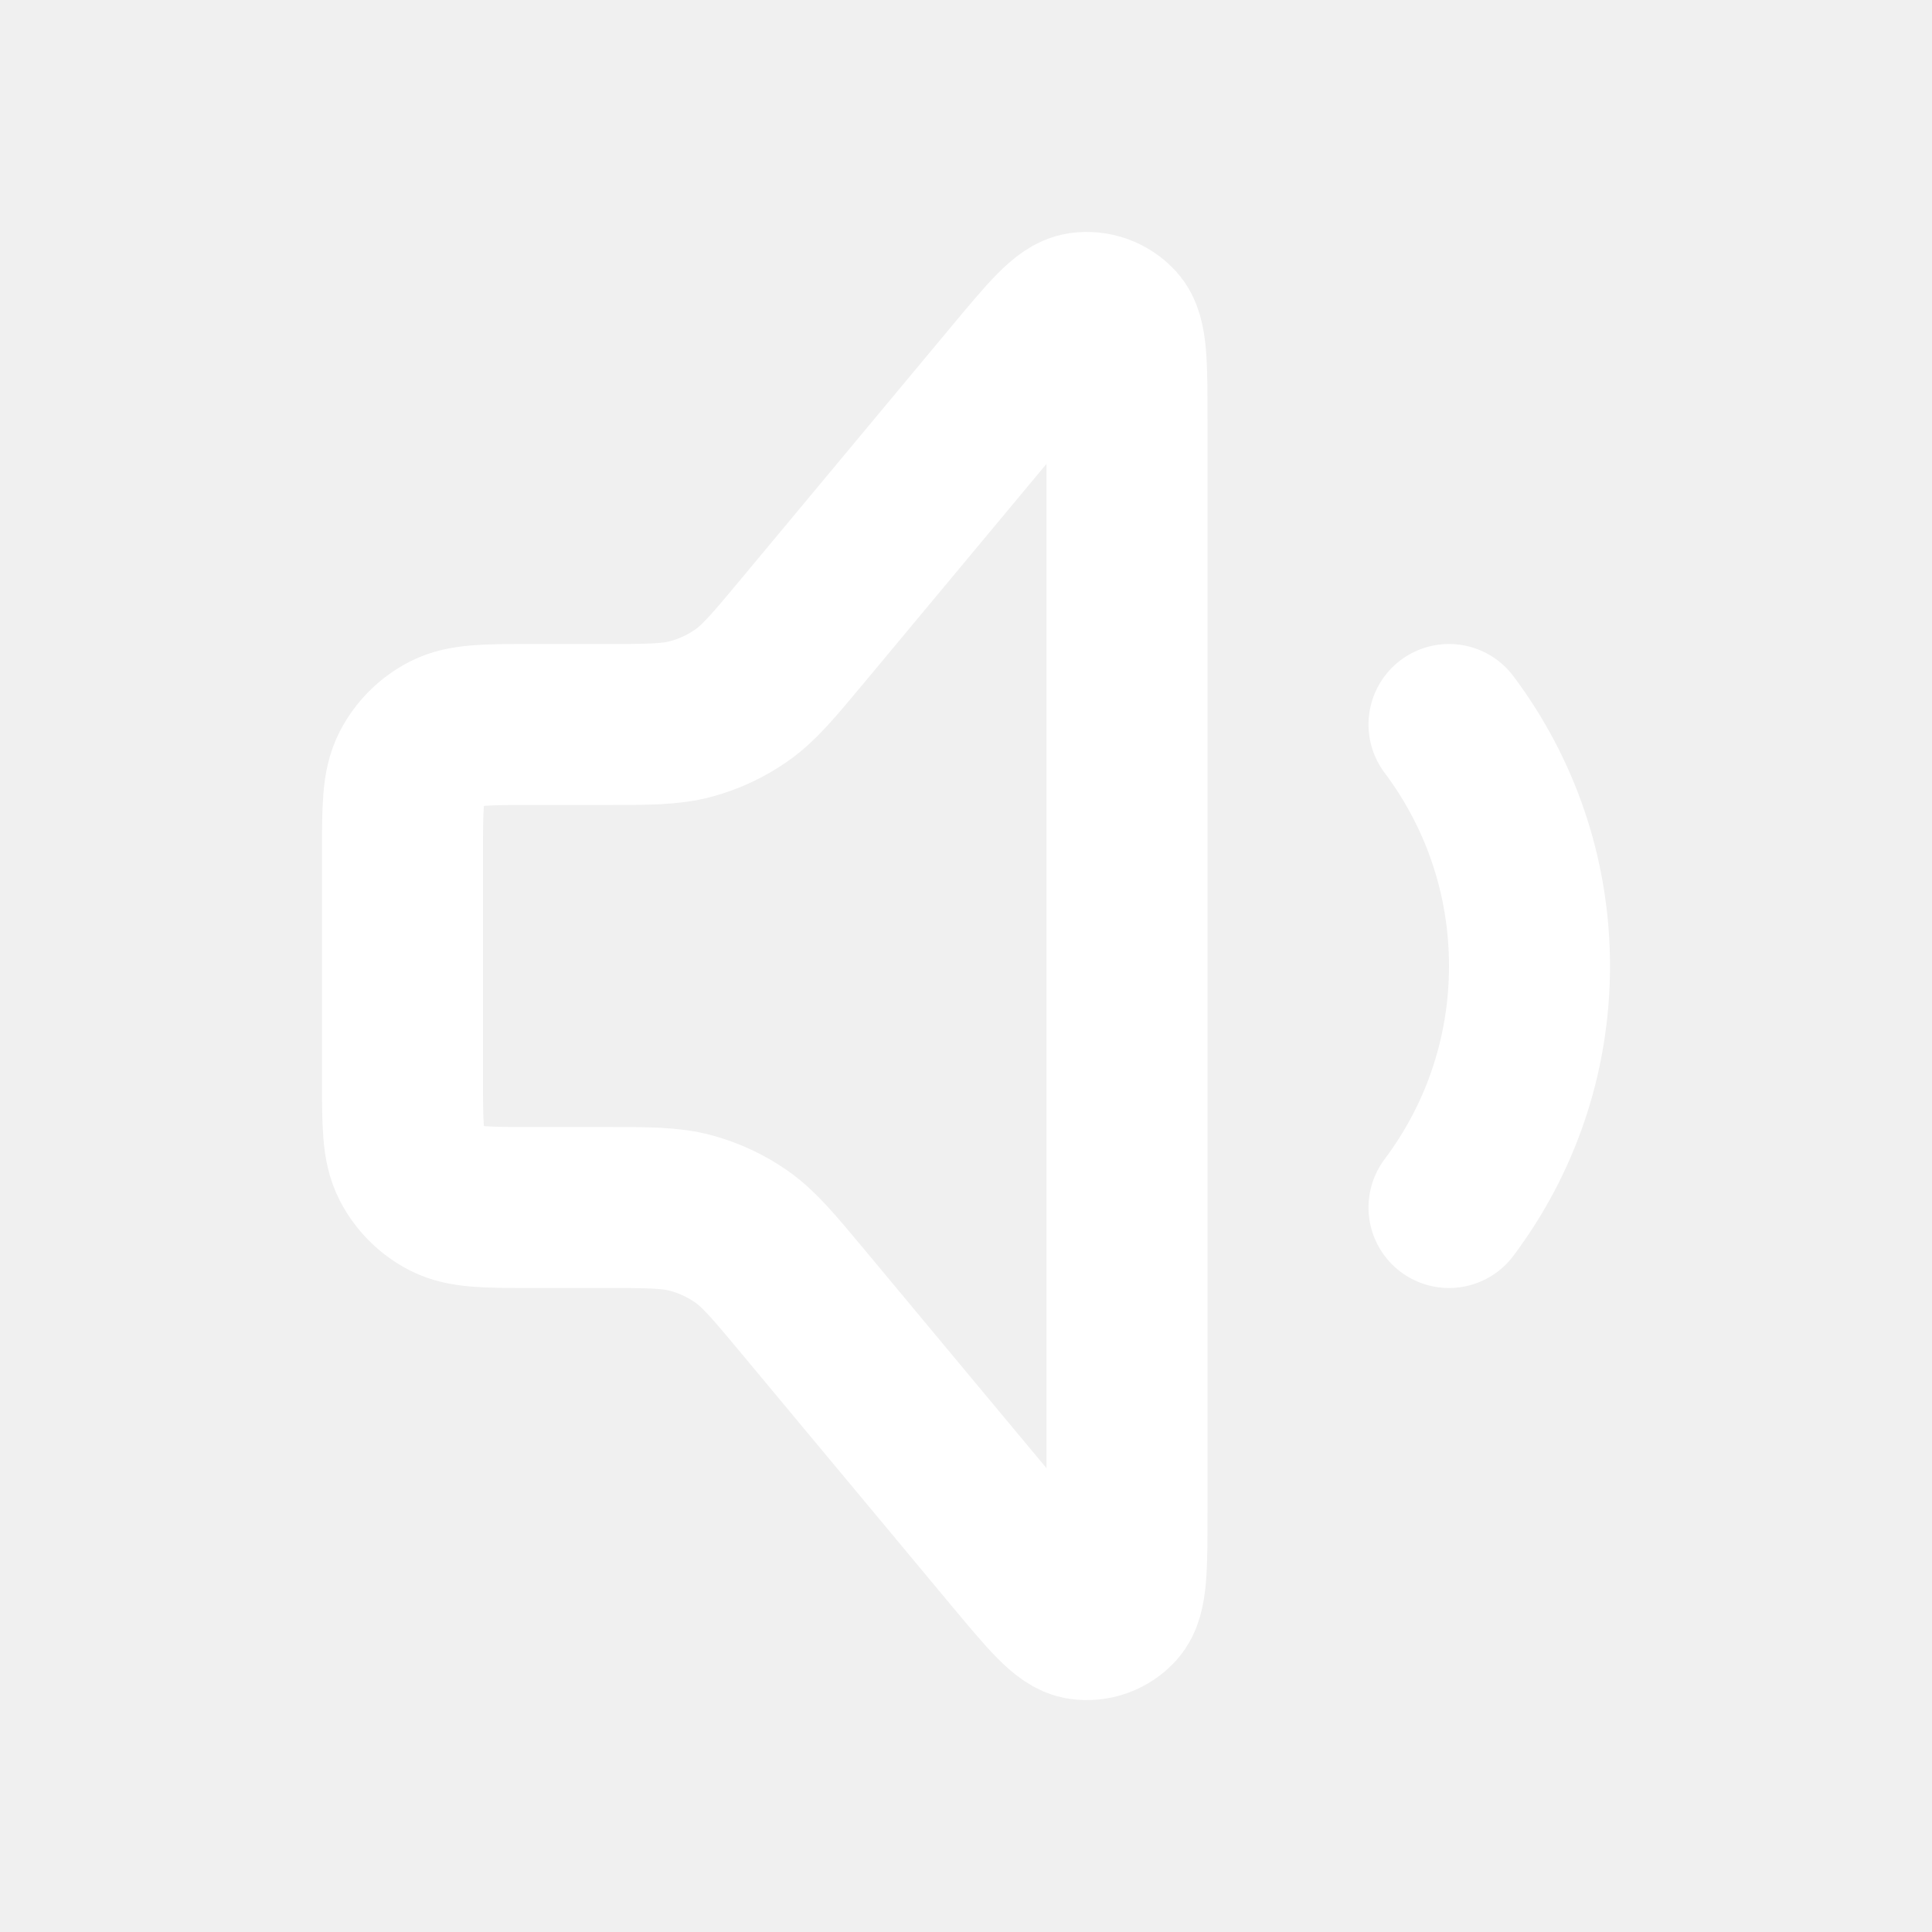
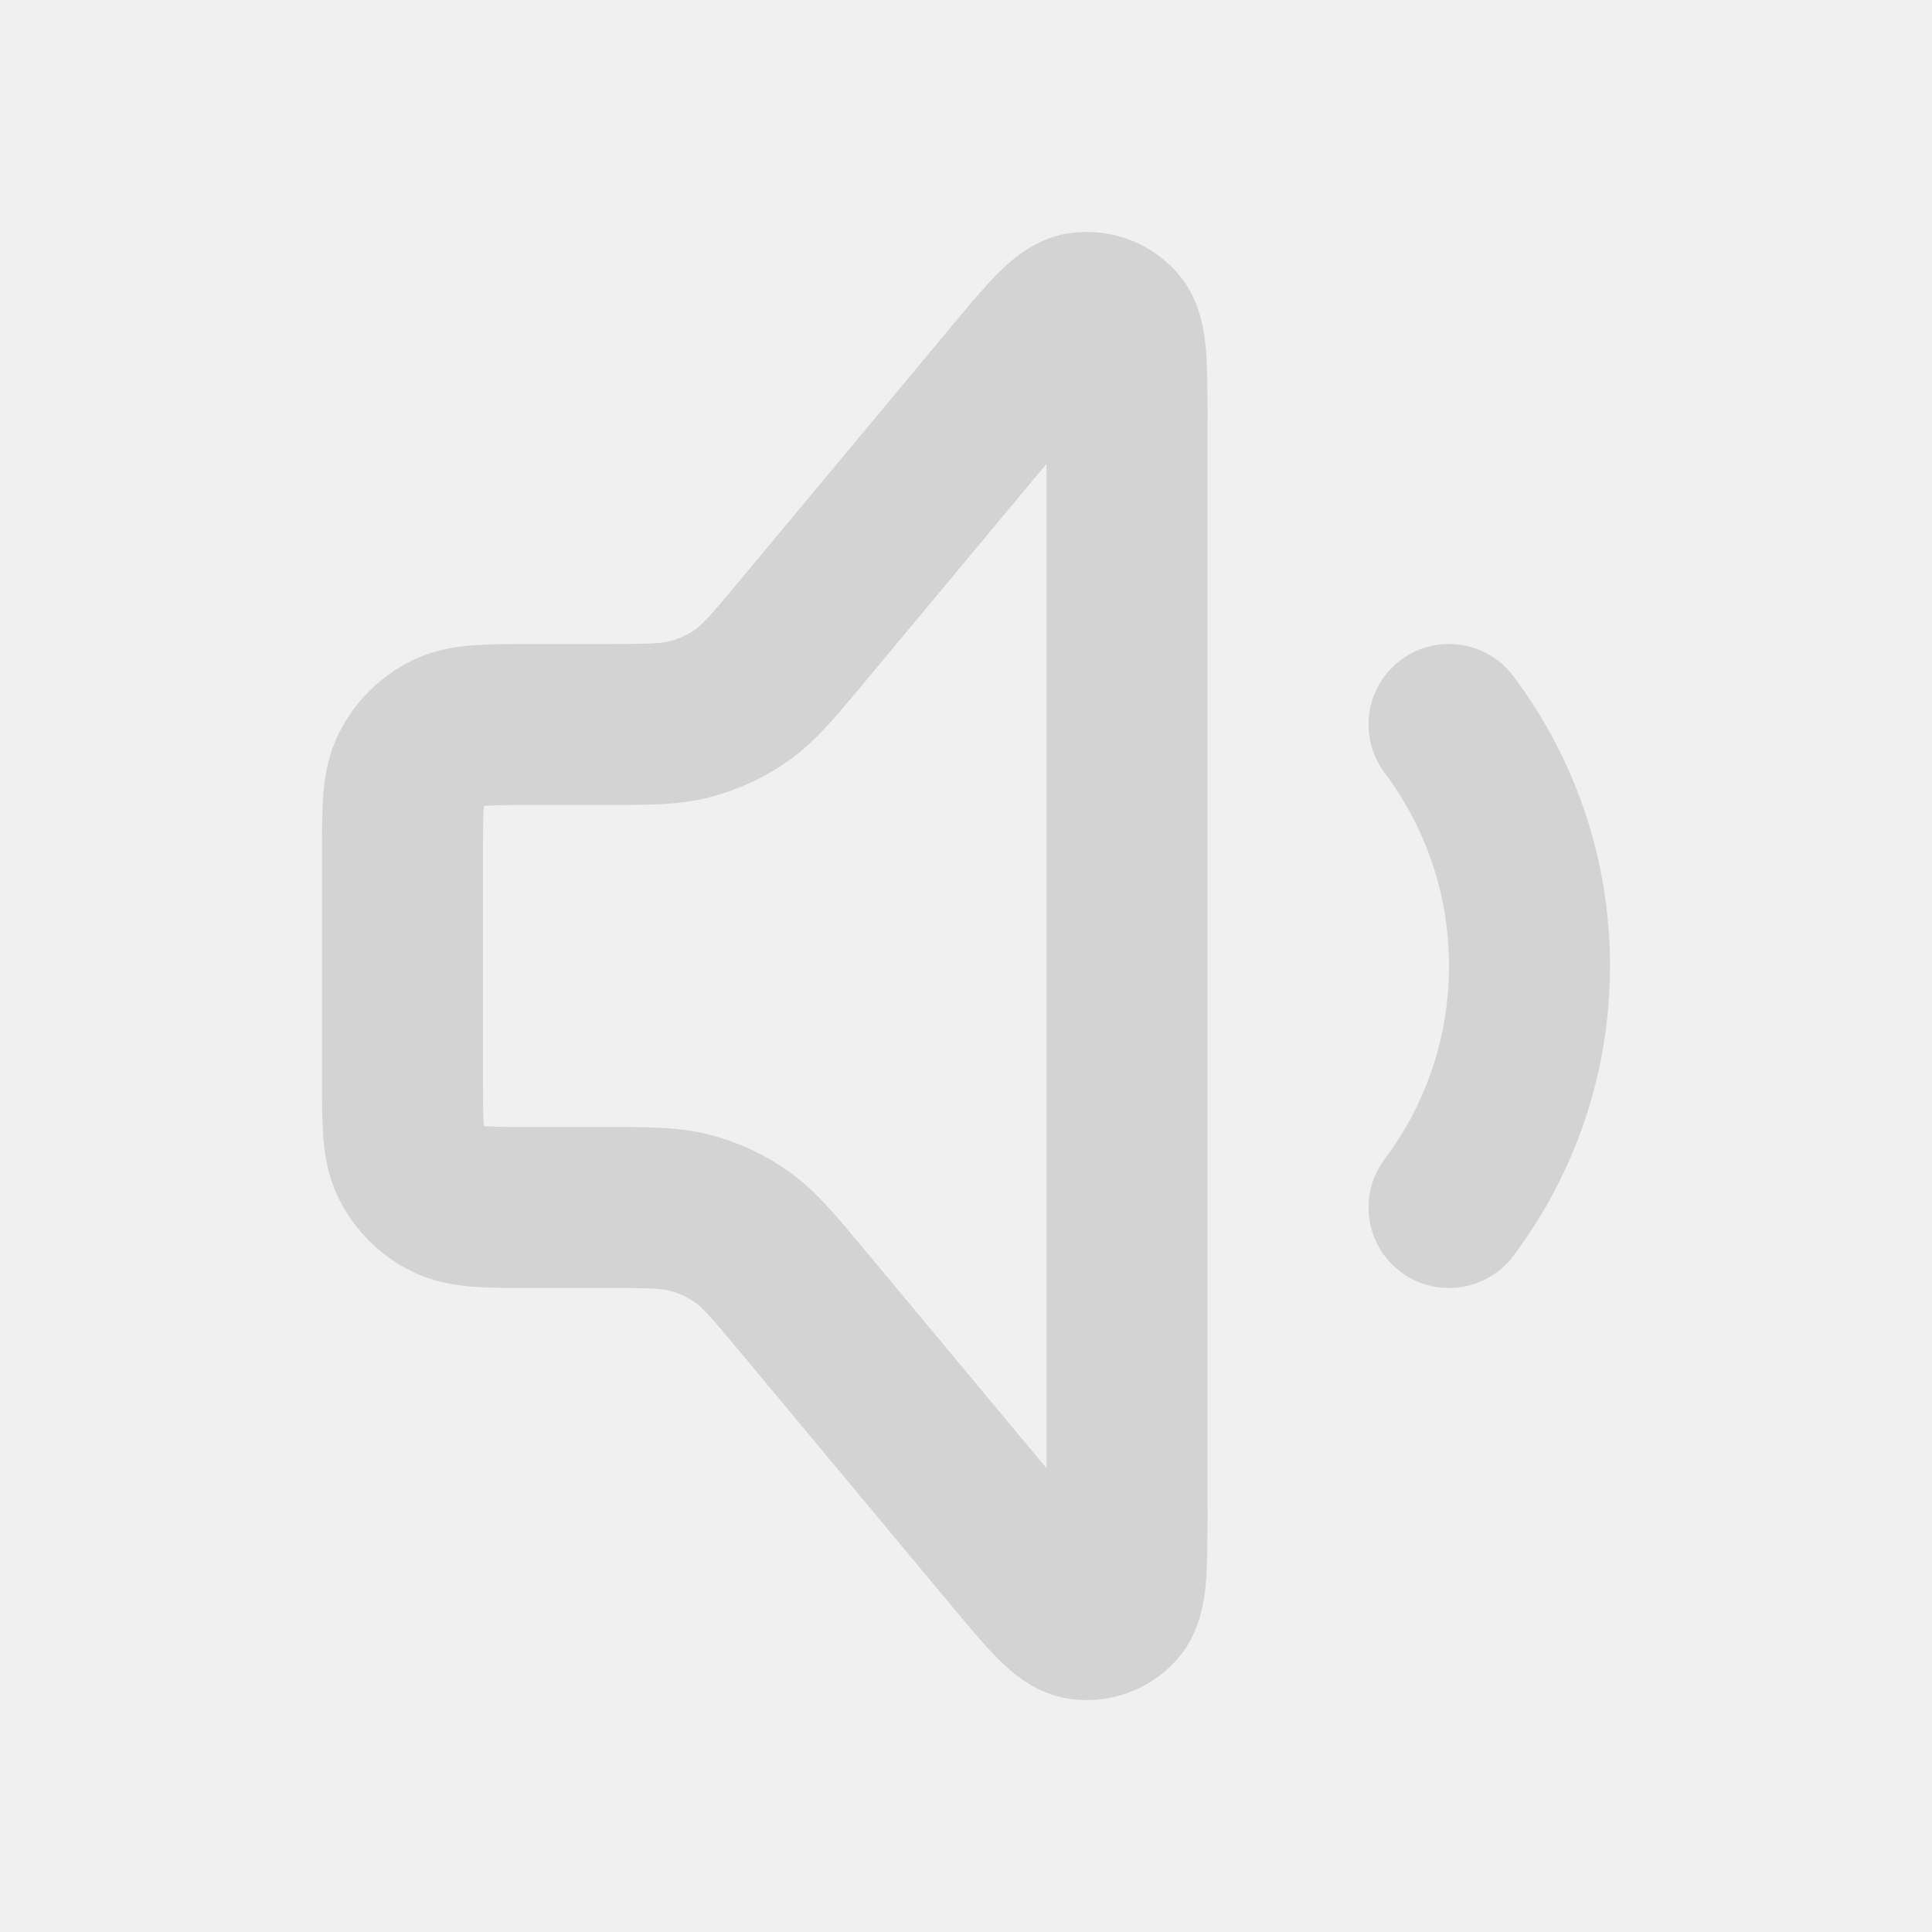
<svg xmlns="http://www.w3.org/2000/svg" width="800px" height="800px" viewBox="0 0 24 24" fill="none">
-   <path d="M18 9C18.628 9.836 19 10.874 19 12C19 13.126 18.628 14.164 18 15M6.6 9H7.501C8.052 9 8.328 9 8.583 8.931C8.809 8.871 9.023 8.77 9.214 8.636C9.43 8.484 9.607 8.272 9.96 7.849L12.585 4.698C13.021 4.175 13.239 3.913 13.429 3.886C13.594 3.863 13.76 3.923 13.871 4.046C14 4.189 14 4.529 14 5.21V18.79C14 19.471 14 19.811 13.871 19.954C13.76 20.078 13.594 20.138 13.429 20.114C13.239 20.087 13.021 19.825 12.585 19.303L9.96 16.151C9.607 15.728 9.43 15.517 9.214 15.364C9.023 15.23 8.809 15.13 8.583 15.069C8.328 15 8.052 15 7.501 15H6.6C6.04 15 5.76 15 5.546 14.891C5.358 14.795 5.205 14.642 5.109 14.454C5 14.24 5 13.96 5 13.4V10.6C5 10.04 5 9.76 5.109 9.546C5.205 9.358 5.358 9.205 5.546 9.109C5.76 9 6.04 9 6.6 9Z" stroke="white" stroke-width="2" stroke-linecap="round" stroke-linejoin="round" />
+   <path d="M18 9C18.628 9.836 19 10.874 19 12C19 13.126 18.628 14.164 18 15M6.6 9H7.501C8.052 9 8.328 9 8.583 8.931C8.809 8.871 9.023 8.77 9.214 8.636C9.43 8.484 9.607 8.272 9.96 7.849L12.585 4.698C13.021 4.175 13.239 3.913 13.429 3.886C13.594 3.863 13.76 3.923 13.871 4.046C14 4.189 14 4.529 14 5.21V18.79C14 19.471 14 19.811 13.871 19.954C13.76 20.078 13.594 20.138 13.429 20.114C13.239 20.087 13.021 19.825 12.585 19.303L9.96 16.151C9.607 15.728 9.43 15.517 9.214 15.364C9.023 15.23 8.809 15.13 8.583 15.069C8.328 15 8.052 15 7.501 15H6.6C6.04 15 5.76 15 5.546 14.891C5.358 14.795 5.205 14.642 5.109 14.454C5 14.24 5 13.96 5 13.4V10.6C5 10.04 5 9.76 5.109 9.546C5.205 9.358 5.358 9.205 5.546 9.109C5.76 9 6.04 9 6.6 9Z" stroke="#D3D3D3" stroke-width="2" stroke-linecap="round" stroke-linejoin="round" />
</svg>
